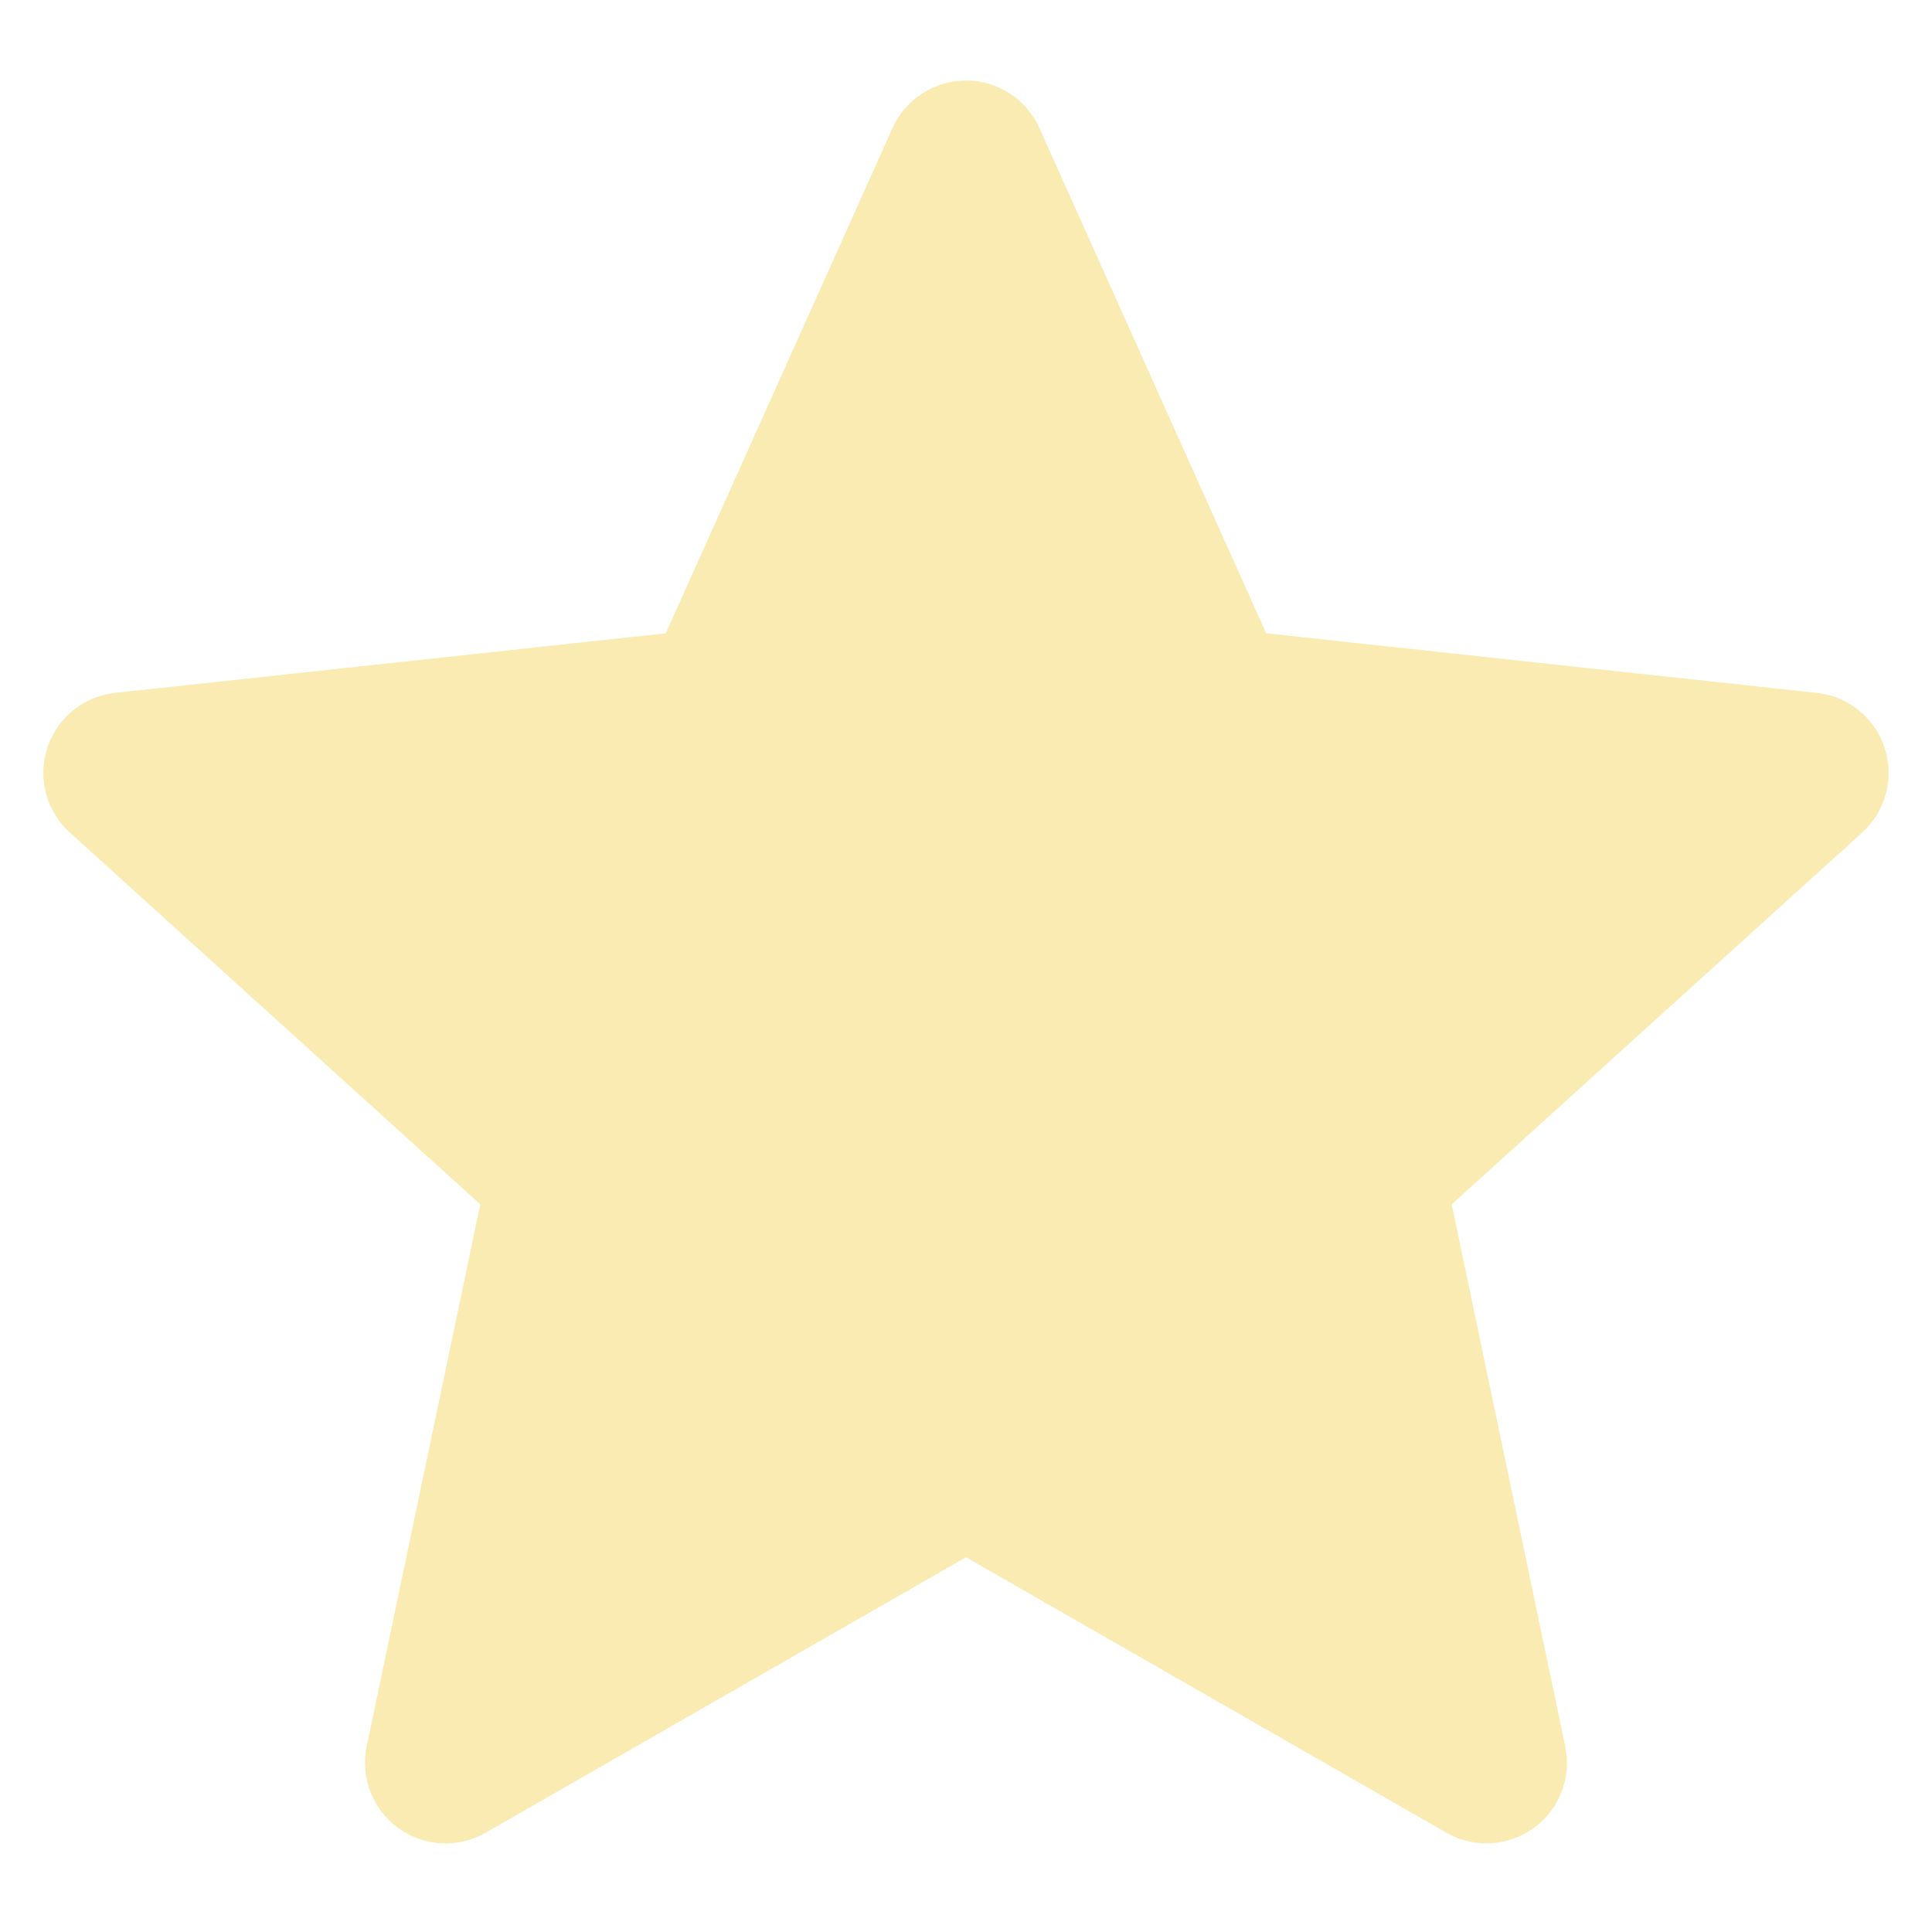
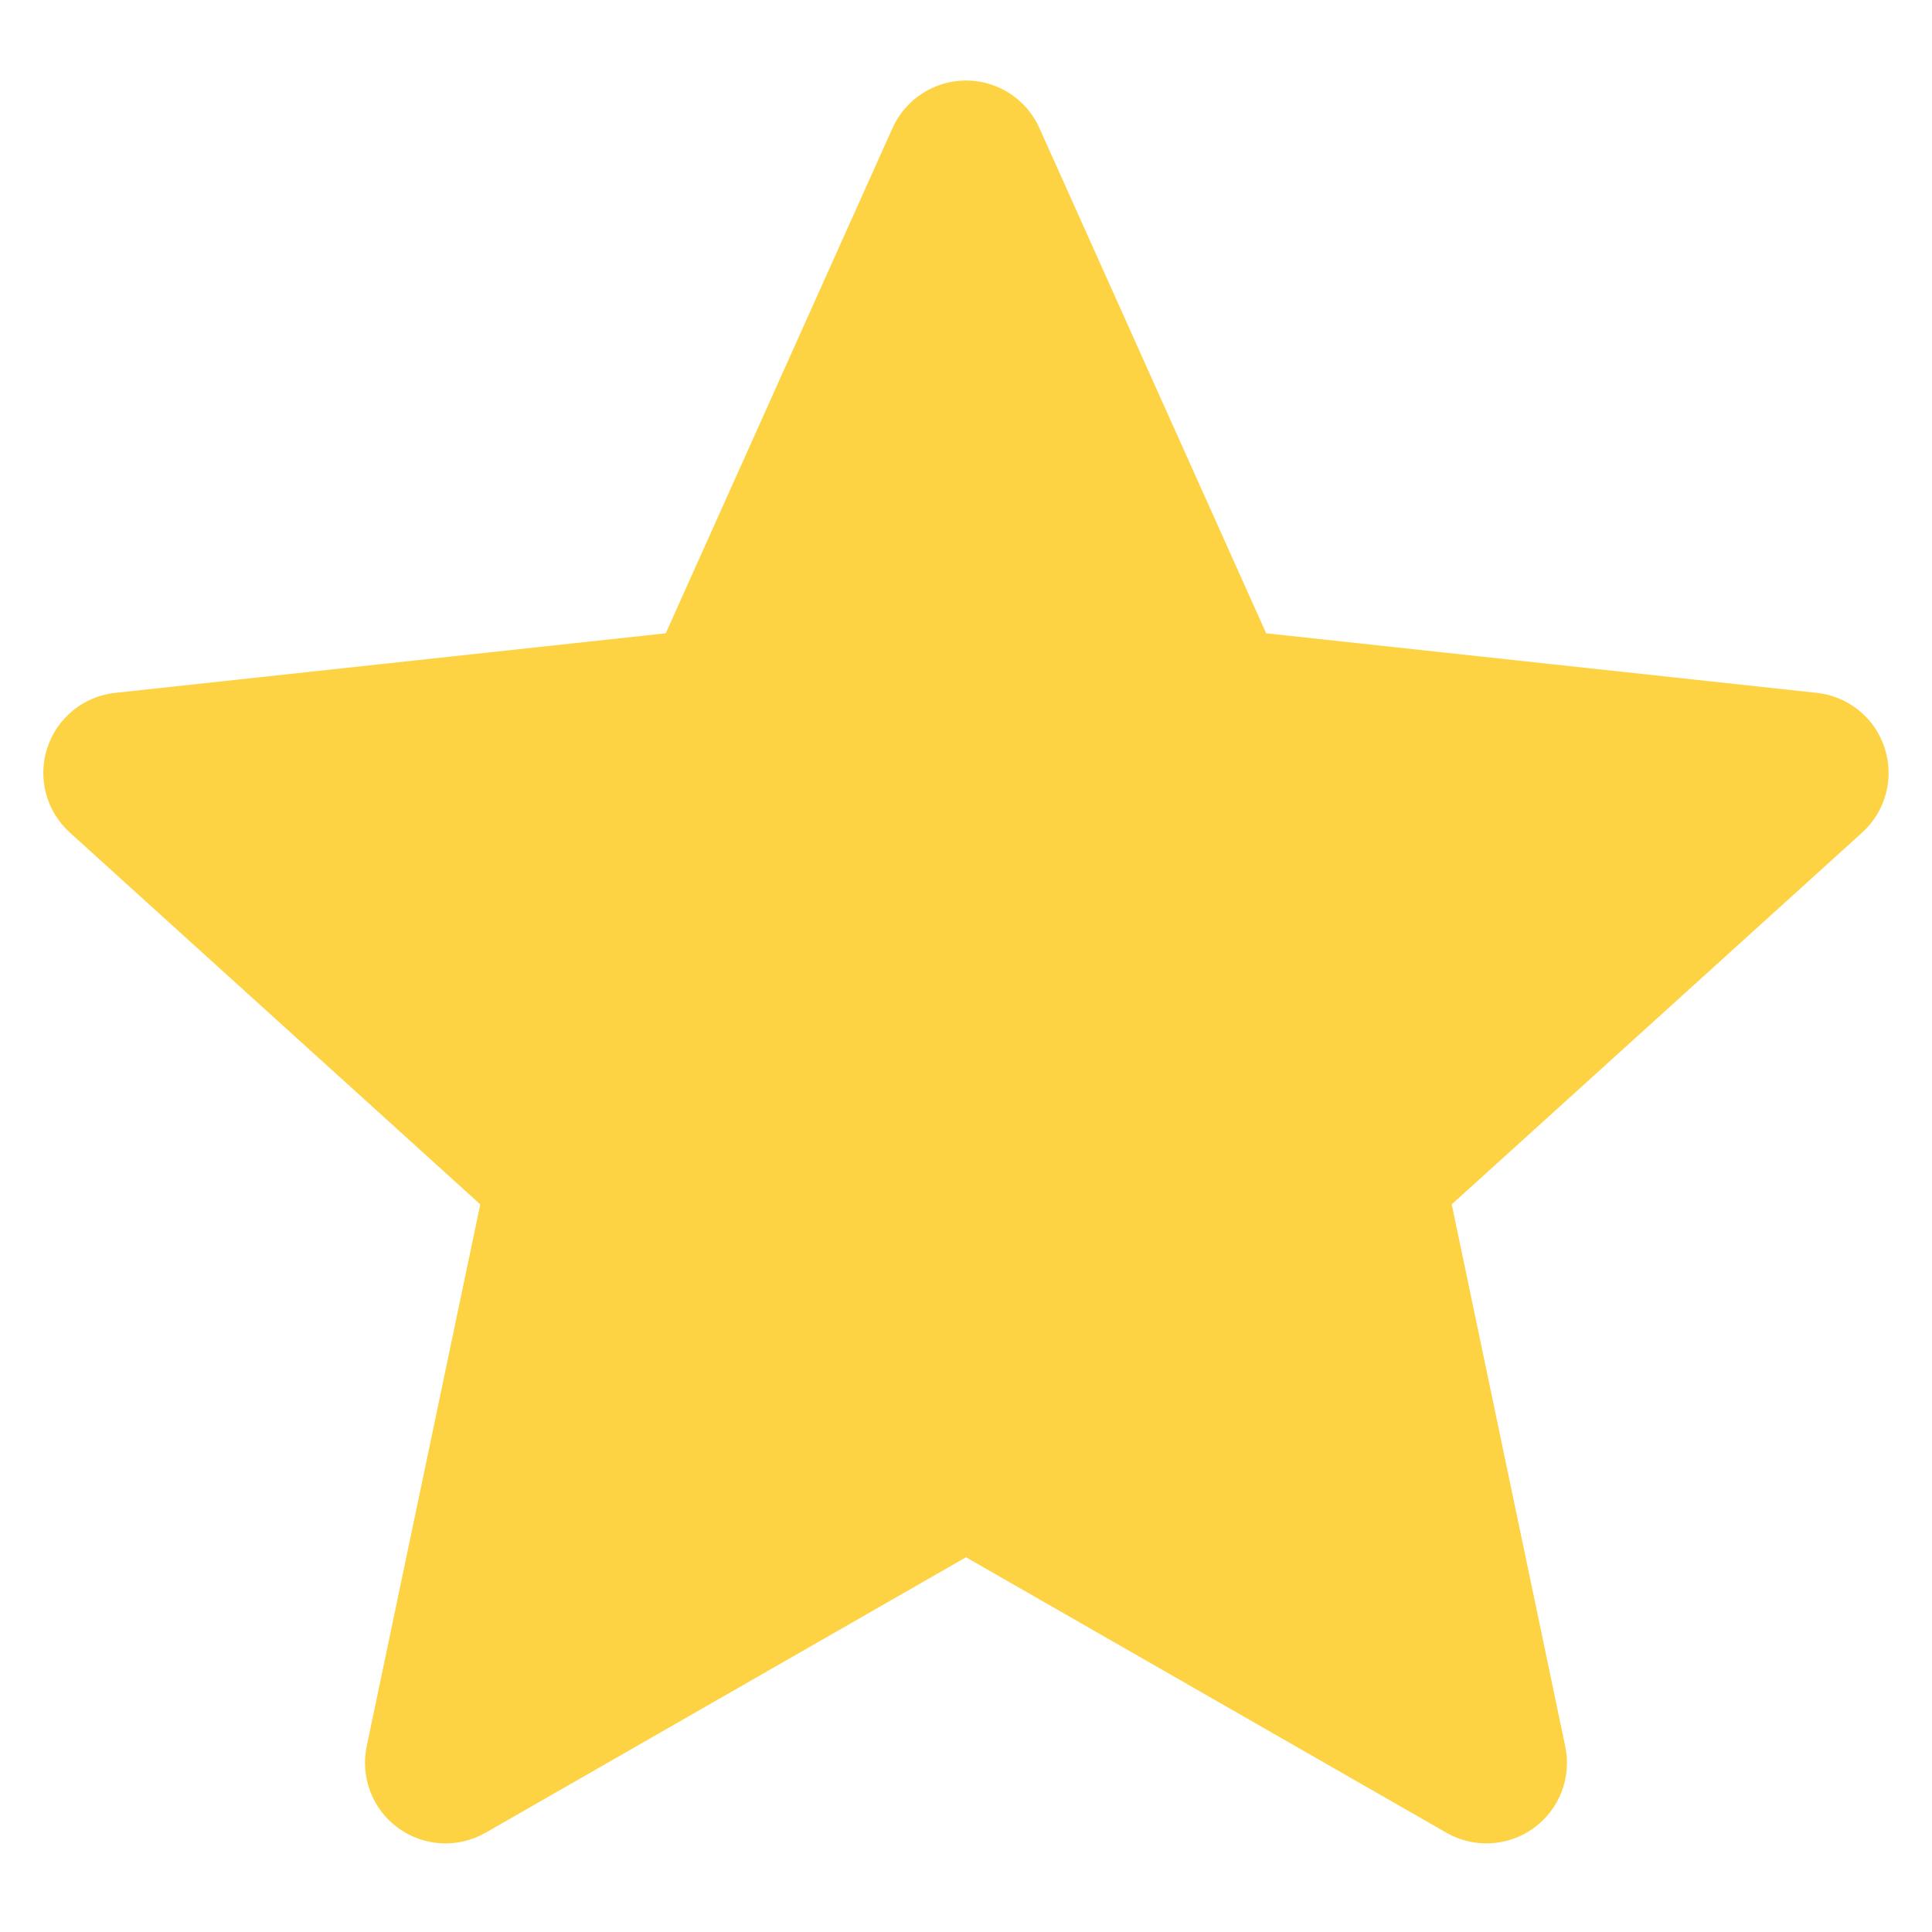
<svg xmlns="http://www.w3.org/2000/svg" viewBox="0 0 24 24" fill="none">
  <g id="SVGRepo_bgCarrier" stroke-width="0" />
  <g id="SVGRepo_tracerCarrier" stroke-linecap="round" stroke-linejoin="round" />
  <g id="SVGRepo_iconCarrier">
-     <path d="M12.912 1.591C12.751 1.231 12.394 1 12 1C11.606 1 11.249 1.231 11.087 1.591L8.27 7.867L1.431 8.607C1.039 8.649 0.709 8.917 0.587 9.292C0.465 9.666 0.575 10.078 0.867 10.342L5.966 14.961L4.555 21.694C4.475 22.08 4.628 22.477 4.946 22.708C5.265 22.94 5.69 22.963 6.032 22.767L12 19.345L17.968 22.767C18.31 22.963 18.735 22.94 19.053 22.708C19.372 22.477 19.525 22.08 19.444 21.694L18.034 14.961L23.133 10.342C23.425 10.078 23.534 9.666 23.412 9.292C23.291 8.917 22.96 8.649 22.569 8.607L15.729 7.867L12.912 1.591Z" fill="#F9EBB2" />
+     <path d="M12.912 1.591C12.751 1.231 12.394 1 12 1C11.606 1 11.249 1.231 11.087 1.591L8.27 7.867L1.431 8.607C1.039 8.649 0.709 8.917 0.587 9.292C0.465 9.666 0.575 10.078 0.867 10.342L5.966 14.961L4.555 21.694C4.475 22.08 4.628 22.477 4.946 22.708C5.265 22.94 5.69 22.963 6.032 22.767L12 19.345L17.968 22.767C18.31 22.963 18.735 22.94 19.053 22.708C19.372 22.477 19.525 22.08 19.444 21.694L18.034 14.961L23.133 10.342C23.425 10.078 23.534 9.666 23.412 9.292C23.291 8.917 22.96 8.649 22.569 8.607L15.729 7.867L12.912 1.591Z" fill="#fed343" />
  </g>
</svg>
